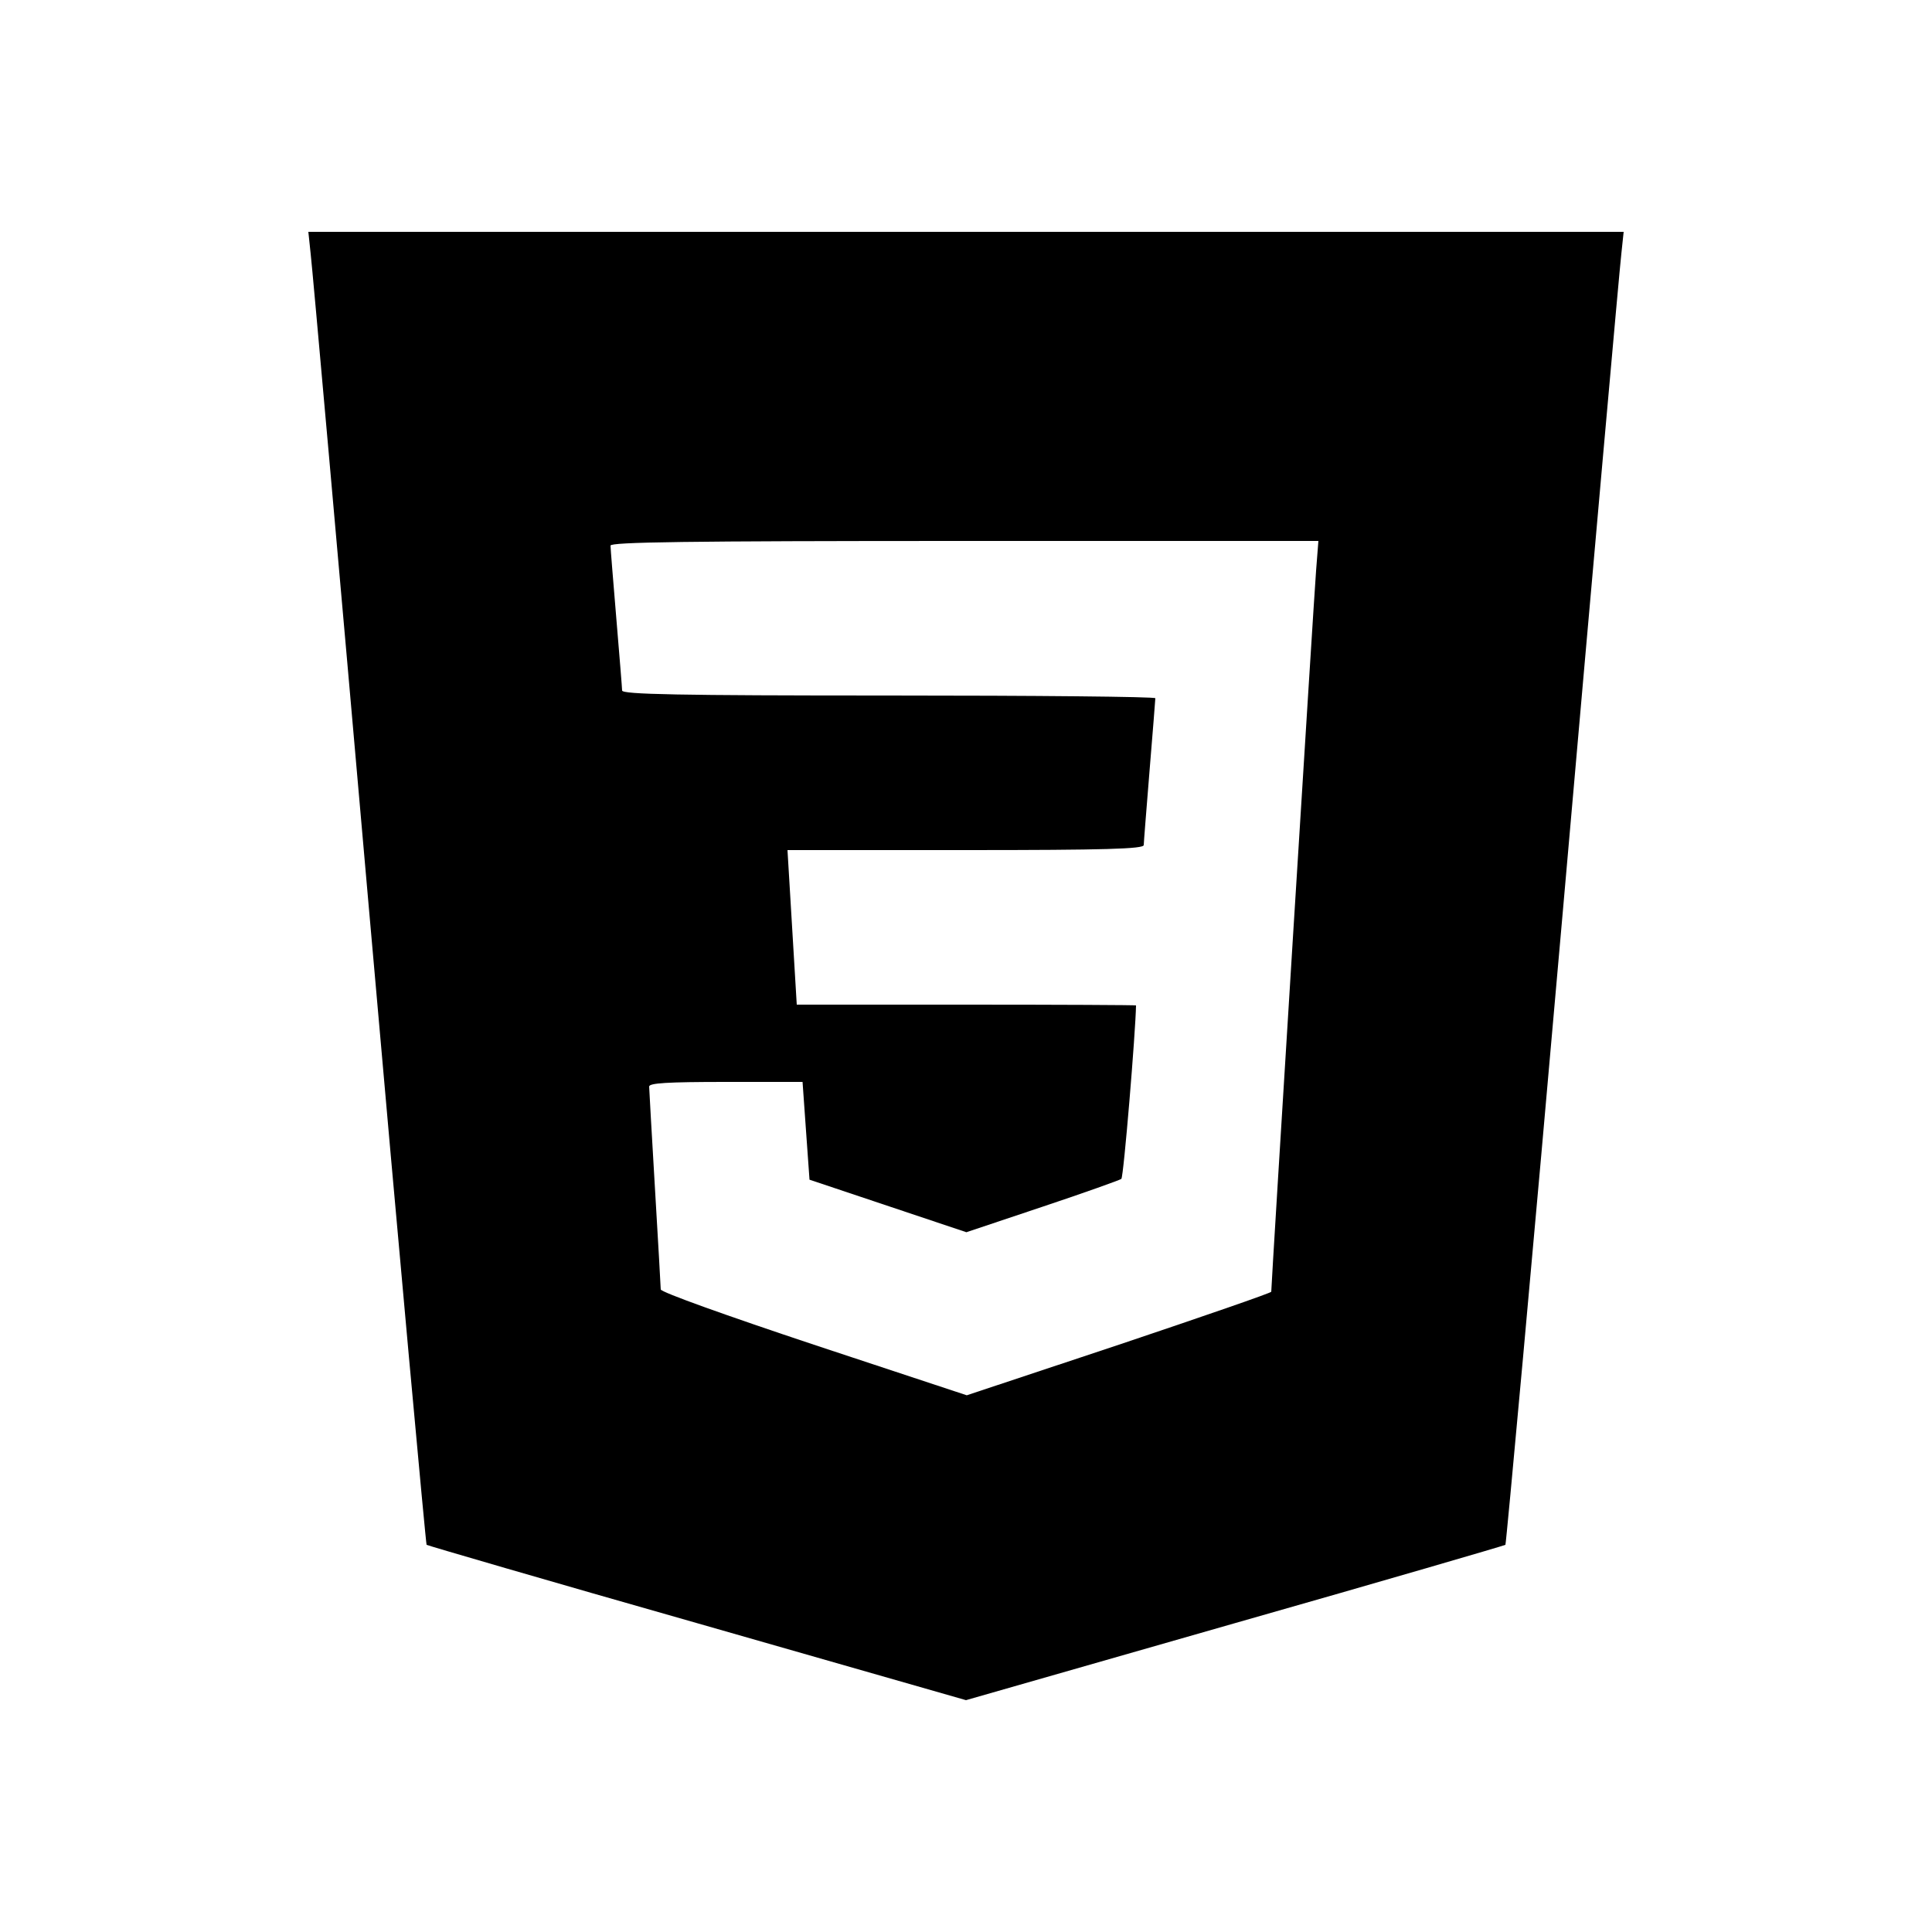
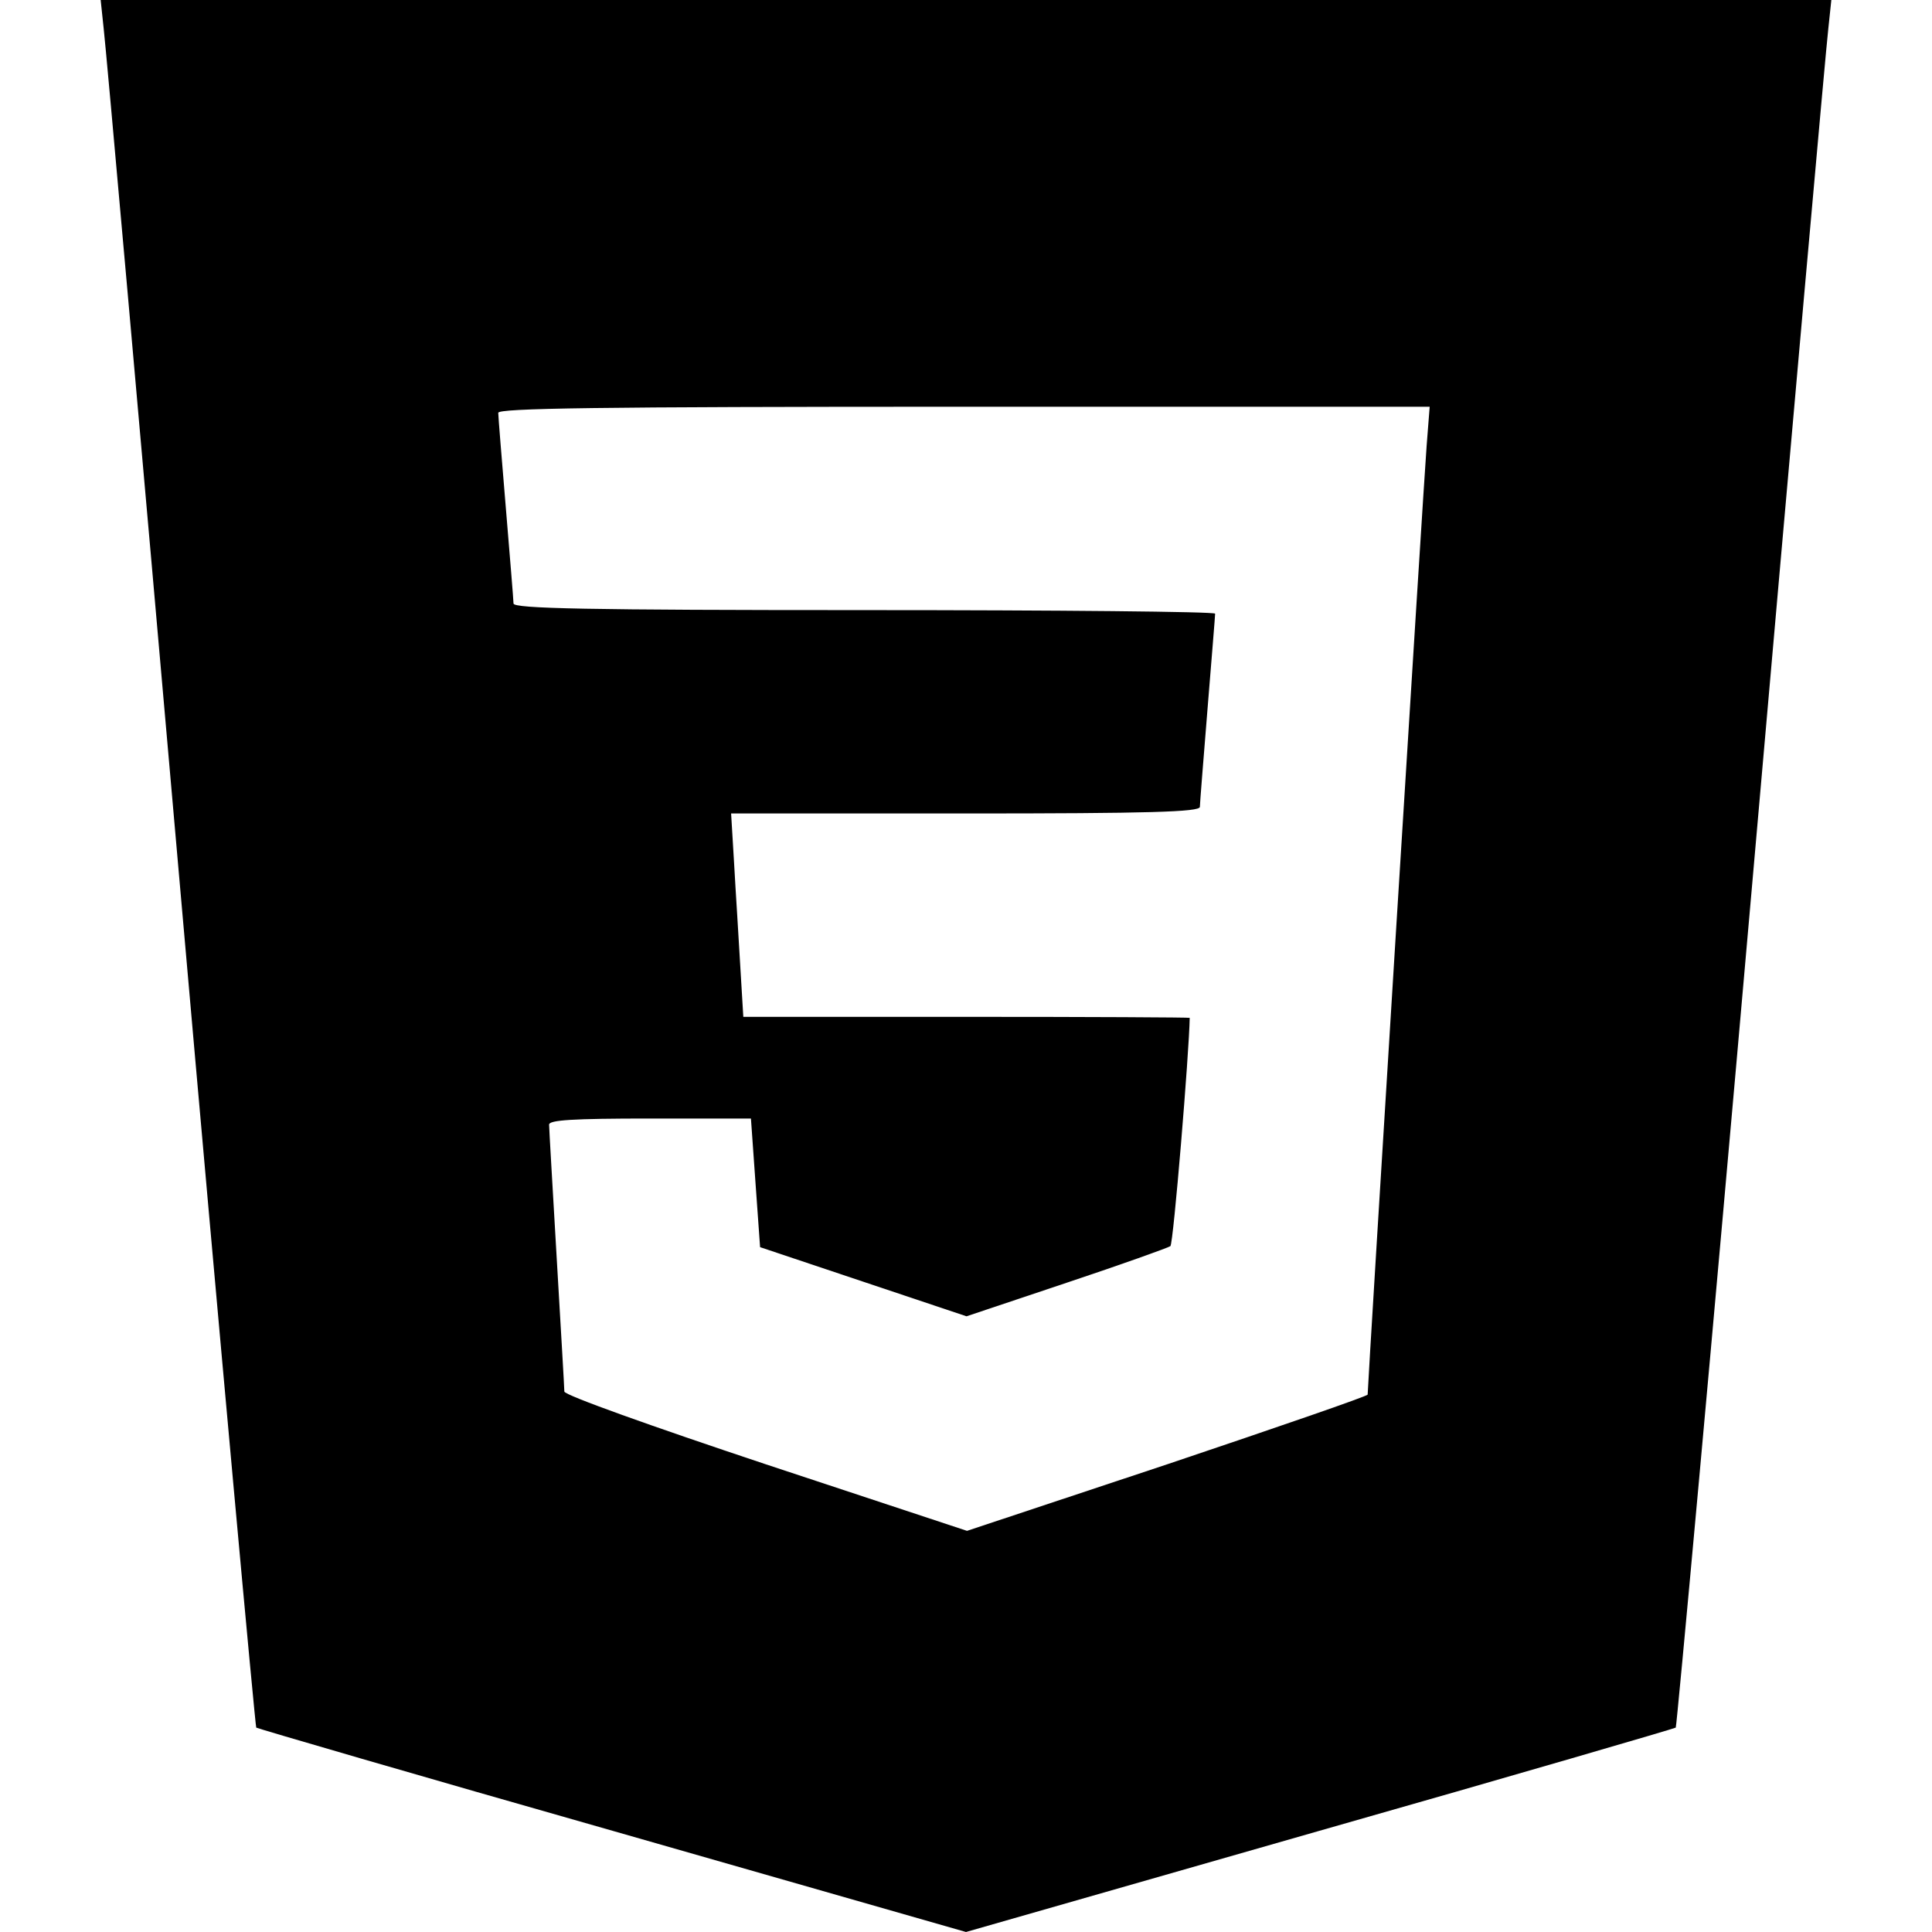
- <svg xmlns="http://www.w3.org/2000/svg" version="1.0" width="500pt" height="500pt" viewBox="0 0 500 500" preserveAspectRatio="xMidYMid meet">
-   <g transform="translate(0,500) scale(0.1,-0.1)" fill="#000000" stroke="none">
+ <svg xmlns="http://www.w3.org/2000/svg" version="1.0" width="500pt" height="500pt" viewBox="60 60 380 380" preserveAspectRatio="xMidYMid meet">
+   <g transform="translate(0,500) scale(0.1,-0.1)" fill="currentColor" stroke="none">
    <path d="M804 4343 c4 -32 72 -796 151 -1697 79 -901 147 -1641 149 -1644 3 -2 318 -94 701 -203 l695 -199 695 199 c383 109 698 201 701 203 2 3 70 743 149 1644 79 901 147 1665 151 1697 l6 57 -1702 0 -1702 0 6 -57z m2602 -820 c-5 -61 -116 -1846 -116 -1866 0 -3 -177 -64 -394 -137 l-394 -131 -396 131 c-225 75 -396 136 -396 143 0 7 -7 125 -15 262 -8 138 -15 256 -15 263 0 9 46 12 199 12 l198 0 9 -127 9 -126 203 -68 203 -68 197 66 c108 36 200 69 204 72 6 5 37 382 38 449 0 1 -198 2 -439 2 l-439 0 -6 100 c-3 55 -9 145 -12 200 l-6 100 461 0 c362 0 461 3 461 13 0 6 7 93 15 192 8 99 15 183 15 188 0 4 -310 7 -690 7 -545 0 -690 3 -690 13 0 6 -7 91 -15 187 -8 96 -15 181 -15 188 0 9 190 12 916 12 l916 0 -6 -77z" />
  </g>
</svg>
